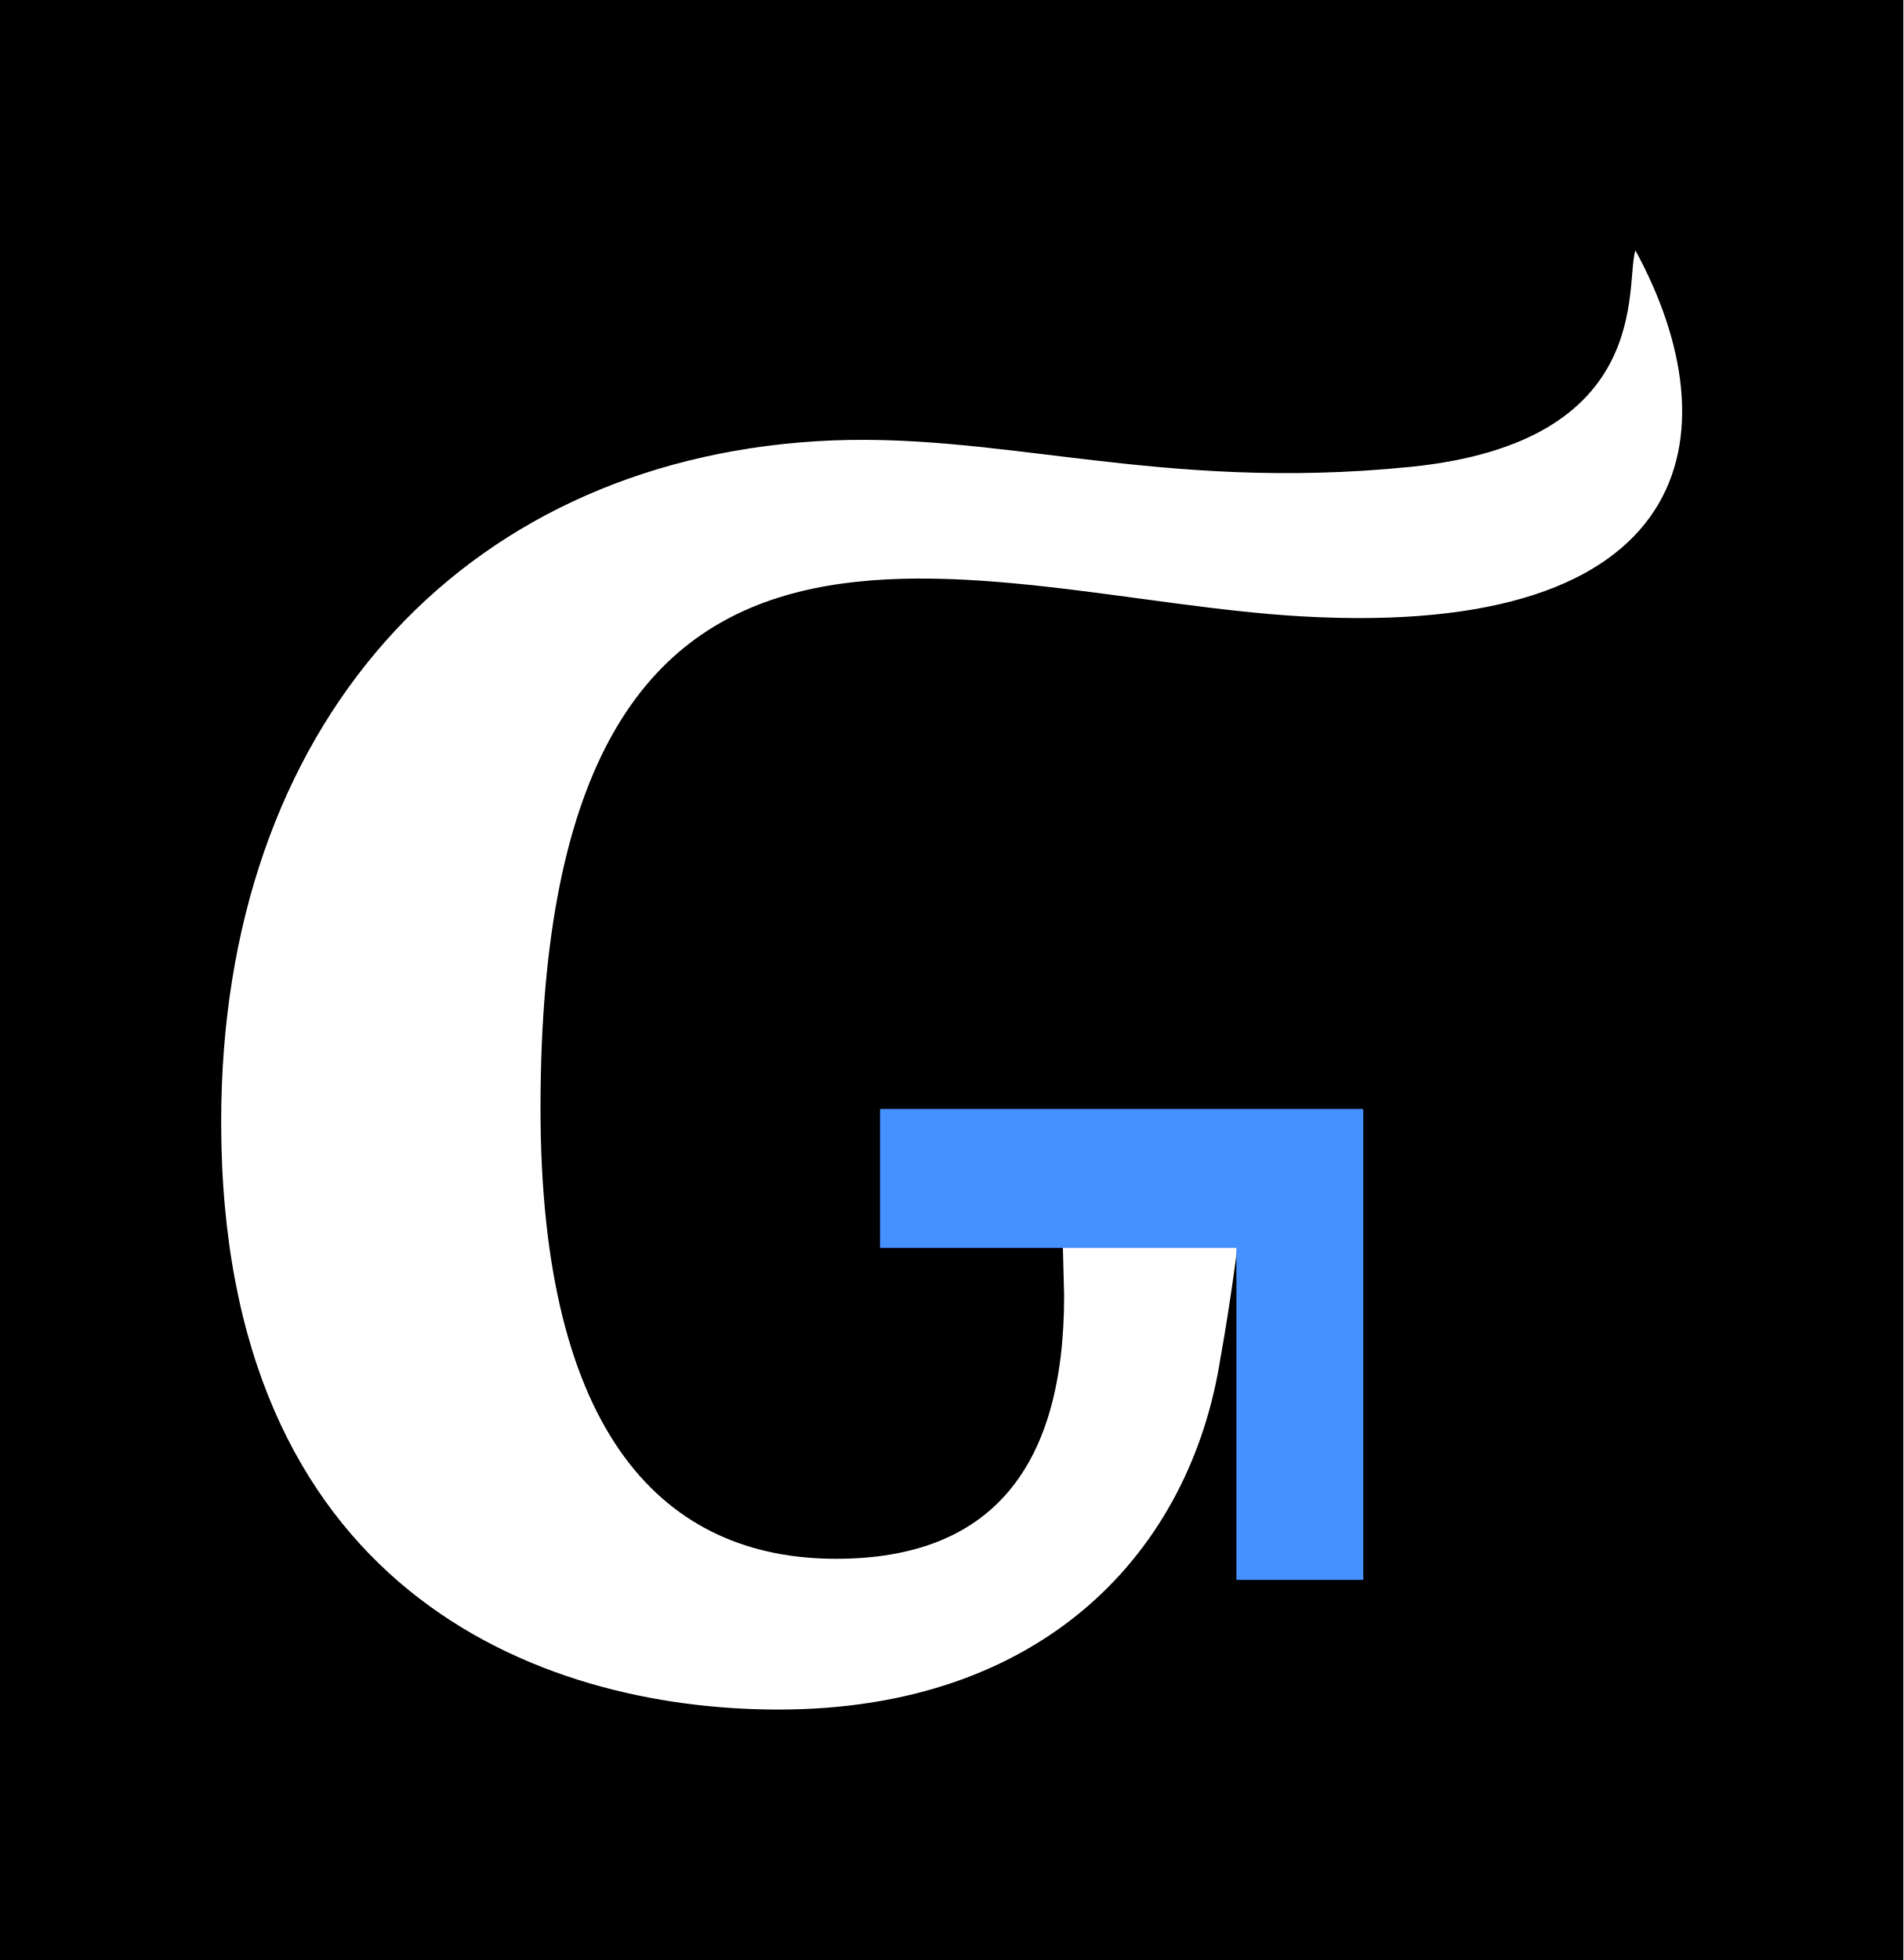
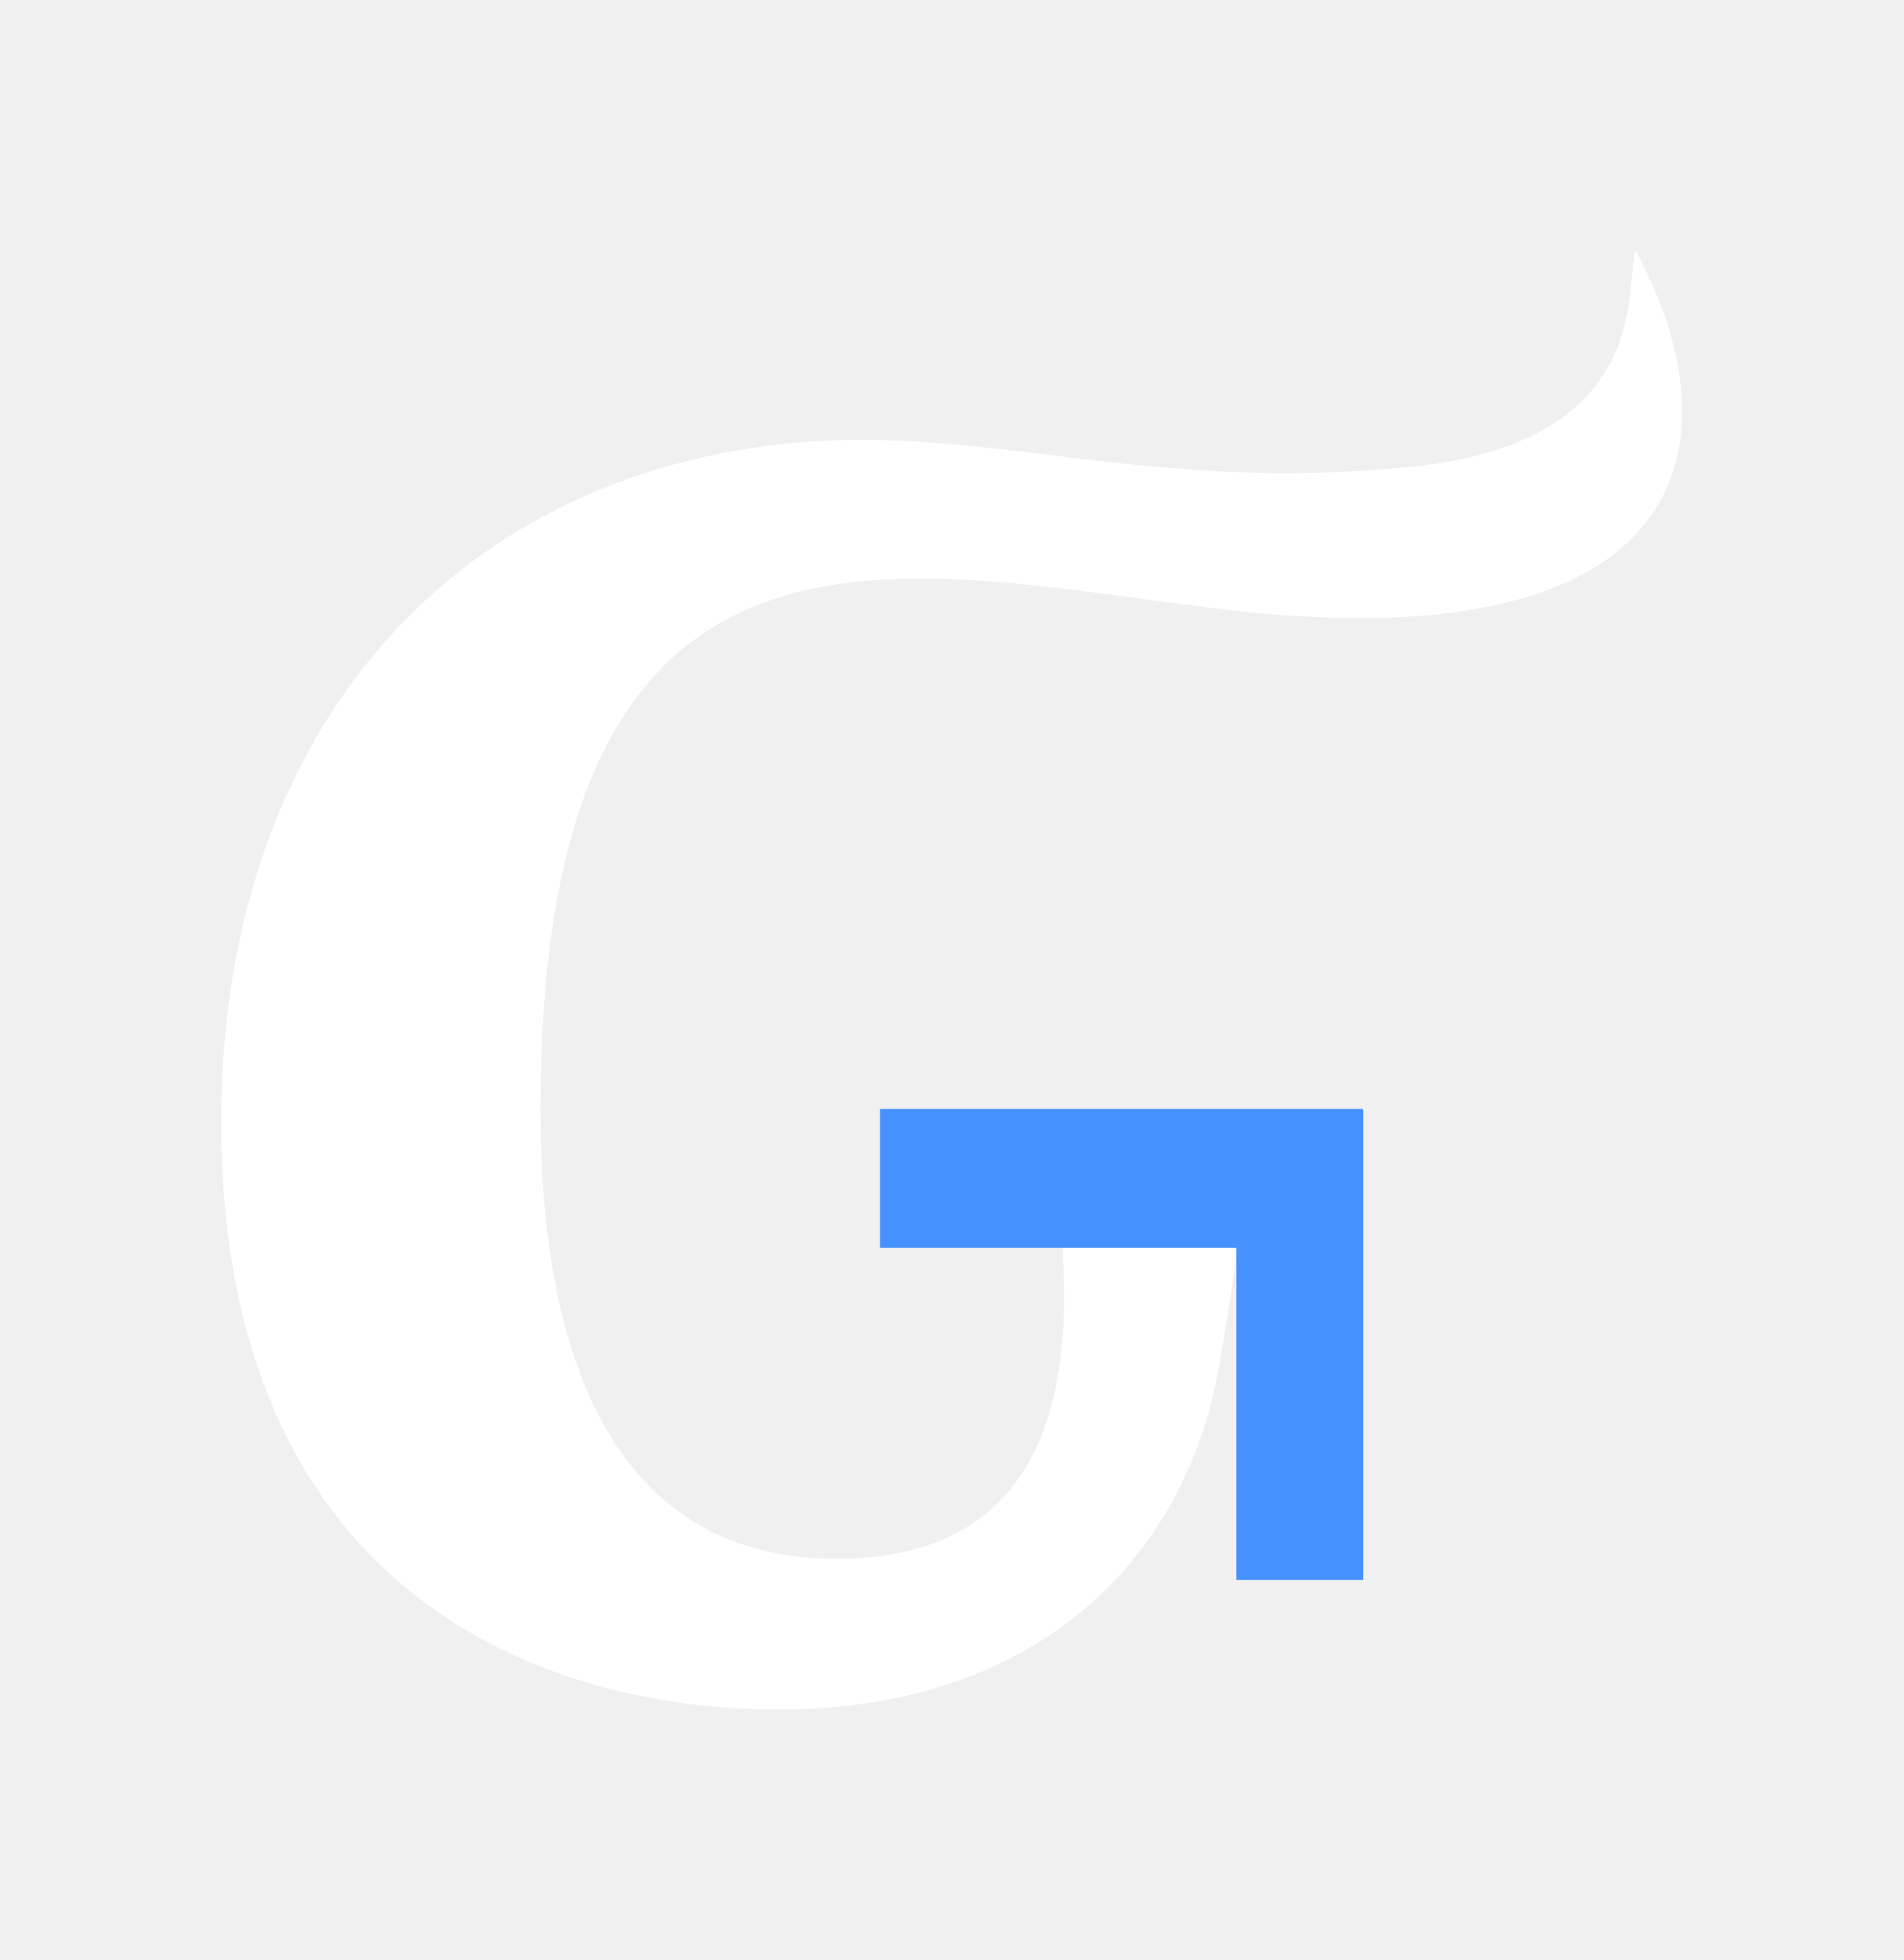
<svg xmlns="http://www.w3.org/2000/svg" id="Capa_1" data-name="Capa 1" viewBox="0 0 368.58 379.49">
  <defs>
    <style>
      .cls-1 {
        fill: #fff;
      }

      .cls-2 {
        fill: #4591ff;
      }
    </style>
  </defs>
-   <rect width="368.58" height="379.49" />
-   <g>
-     <path class="cls-1" d="M236.4,262.58c-5.76,37.9-34.44,68.42-85.64,68.42-46.86,0-107.93-23.58-107.93-113.79,0-76.62,46.28-127.39,115.1-131.77,35.37-2.25,65.91,9.95,115.24,4.95,47.43-4.81,41.42-35.36,43.53-41.91,19.29,35.42,12.12,75.3-64.79,70.85-63.07-3.65-147.25-40.7-147.24,95.28,0,63.62,24.2,87.2,57.23,87.2,30.34,0,44.17-17.97,44.17-50.91l-.26-10.1h33.91s-1.4,11.15-3.31,21.79Z" />
-     <polygon class="cls-2" points="263.92 214.83 263.92 214.71 170.42 214.71 170.42 241.61 239.43 241.61 239.43 305.89 264 305.89 264 214.83 263.92 214.83" />
-   </g>
+   <path class="cls-1" d="M236.4,262.58c-5.76,37.9-34.44,68.42-85.64,68.42-46.86,0-107.93-23.58-107.93-113.79,0-76.62,46.28-127.39,115.1-131.77,35.37-2.25,65.91,9.95,115.24,4.95,47.43-4.81,41.42-35.36,43.53-41.91,19.29,35.42,12.12,75.3-64.79,70.85-63.07-3.65-147.25-40.7-147.24,95.28,0,63.62,24.2,87.2,57.23,87.2,30.34,0,44.17-17.97,44.17-50.91l-.26-10.1h33.91s-1.4,11.15-3.31,21.79Z" />
+   <polygon class="cls-2" points="263.92 214.83 263.92 214.71 170.42 214.71 170.42 241.61 239.43 241.61 239.43 305.89 264 305.89 264 214.83 263.92 214.83" />
</svg>
